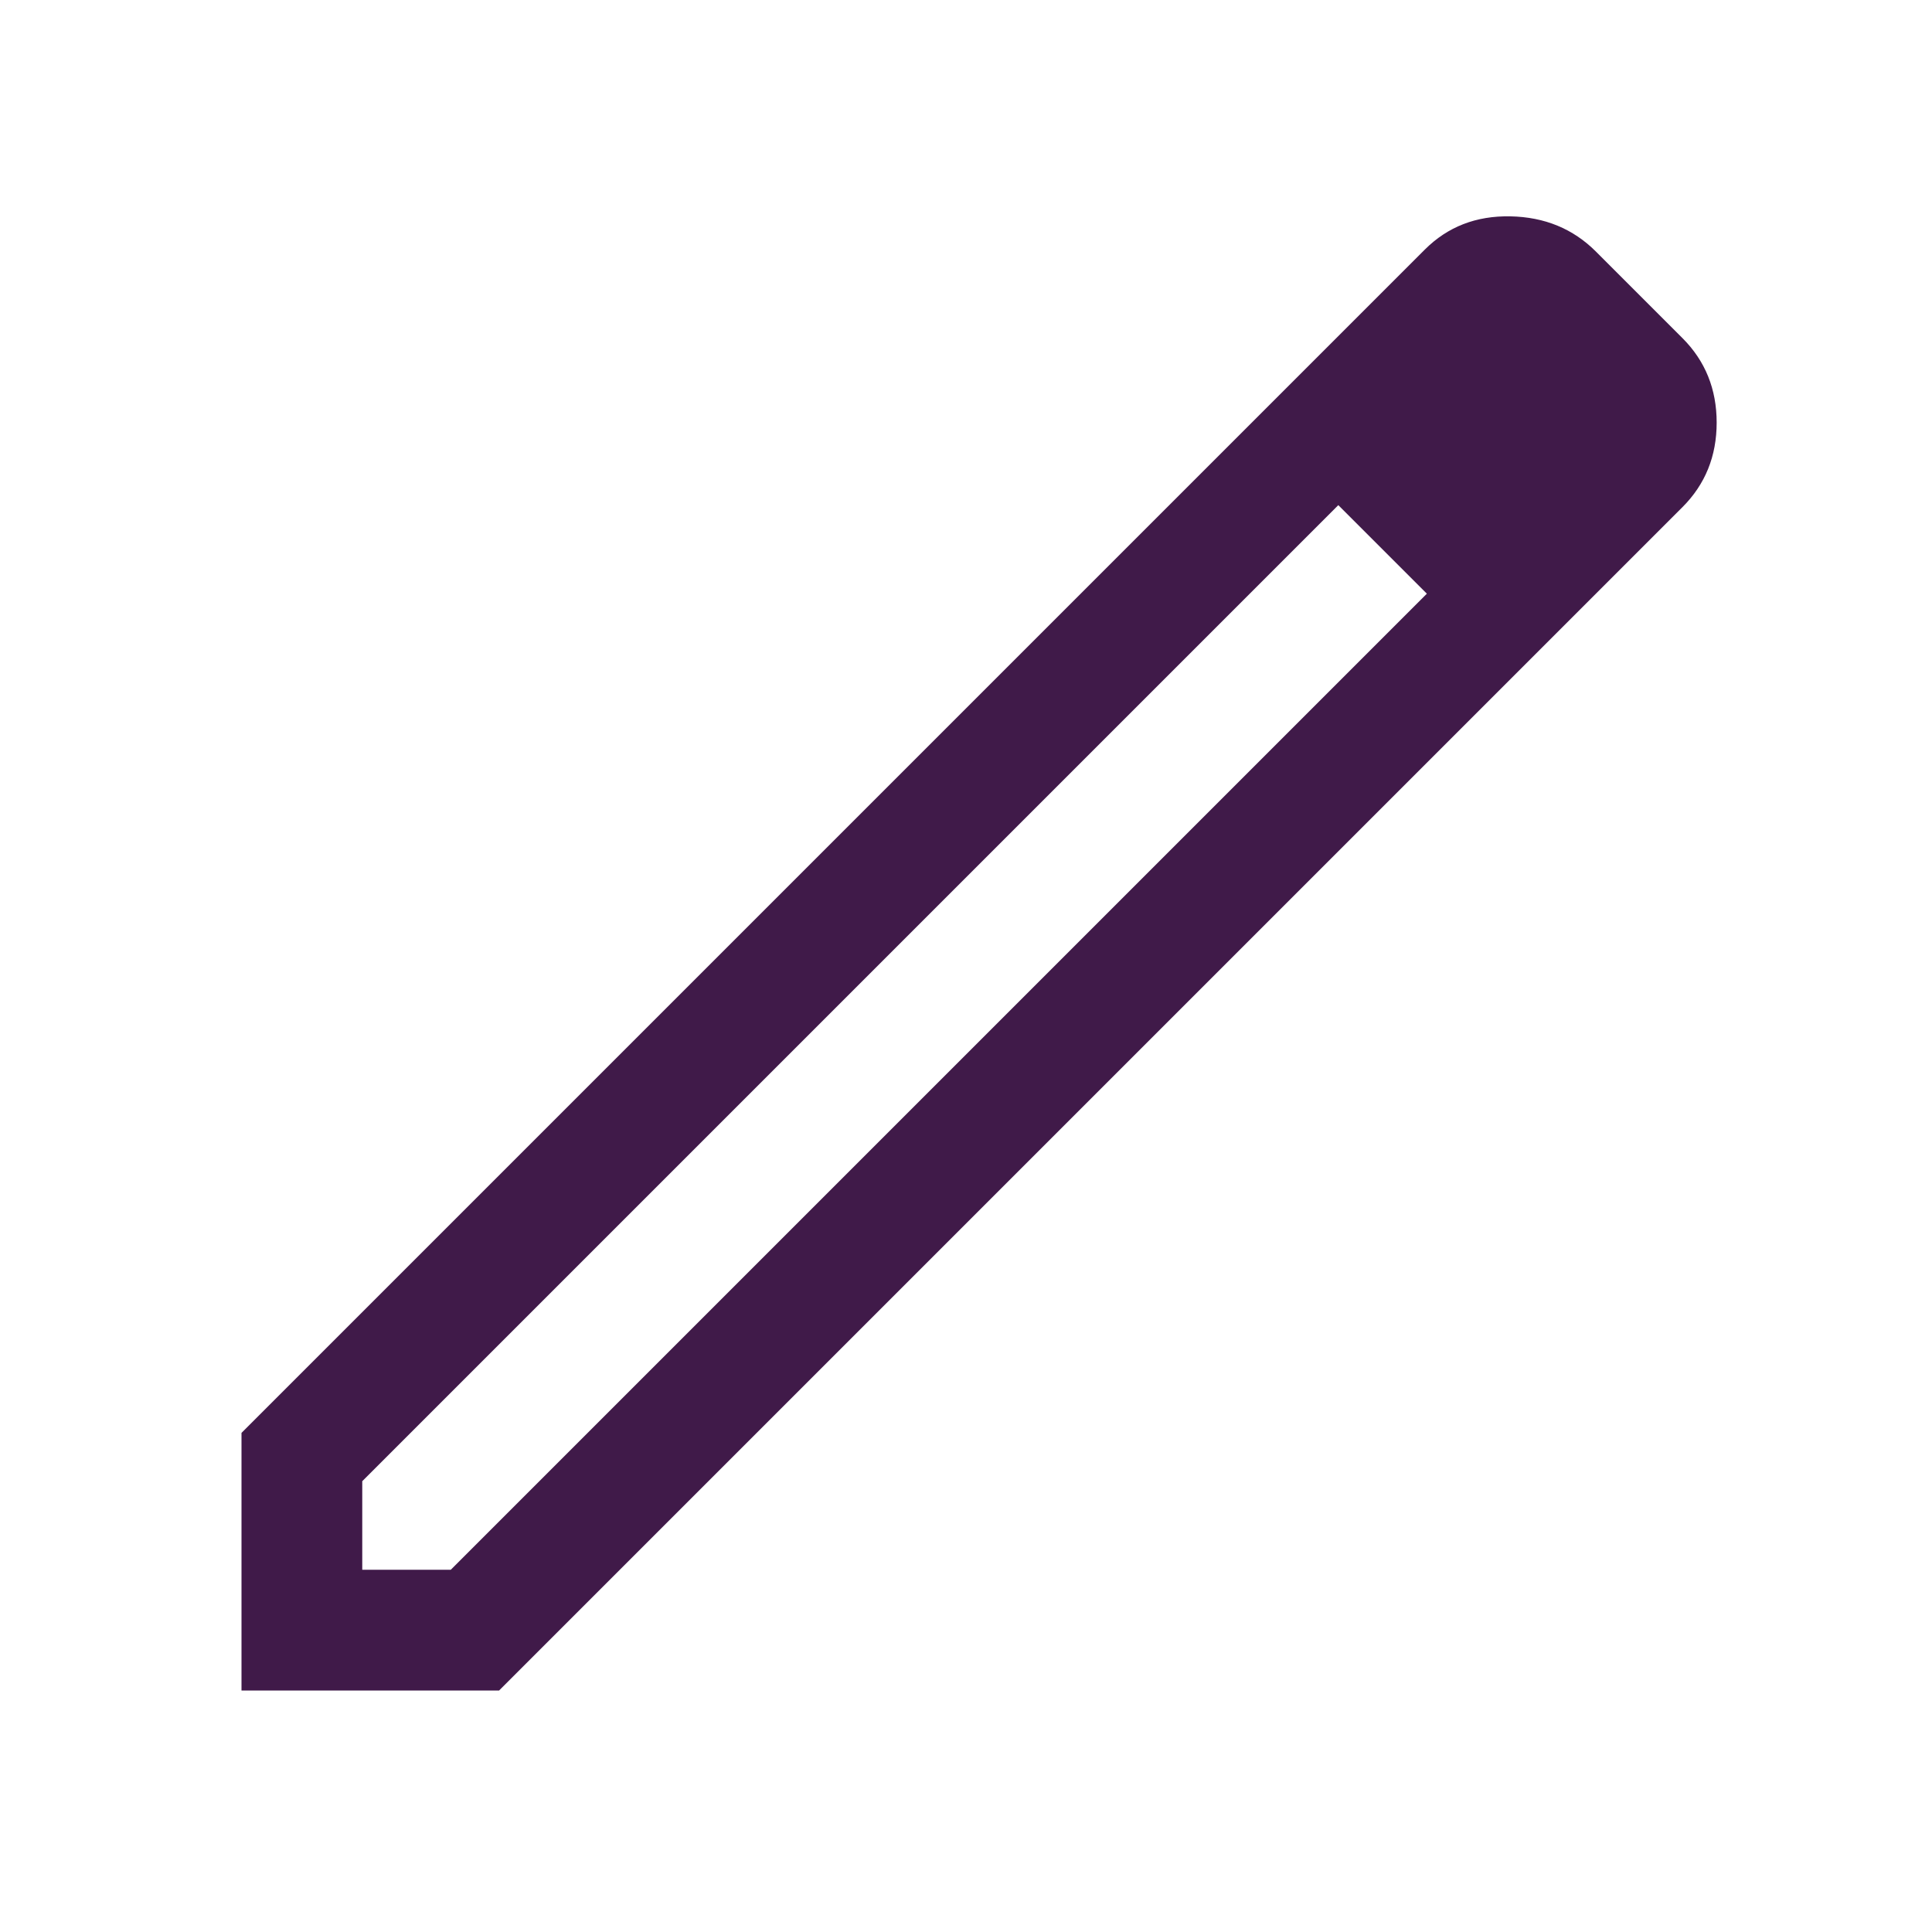
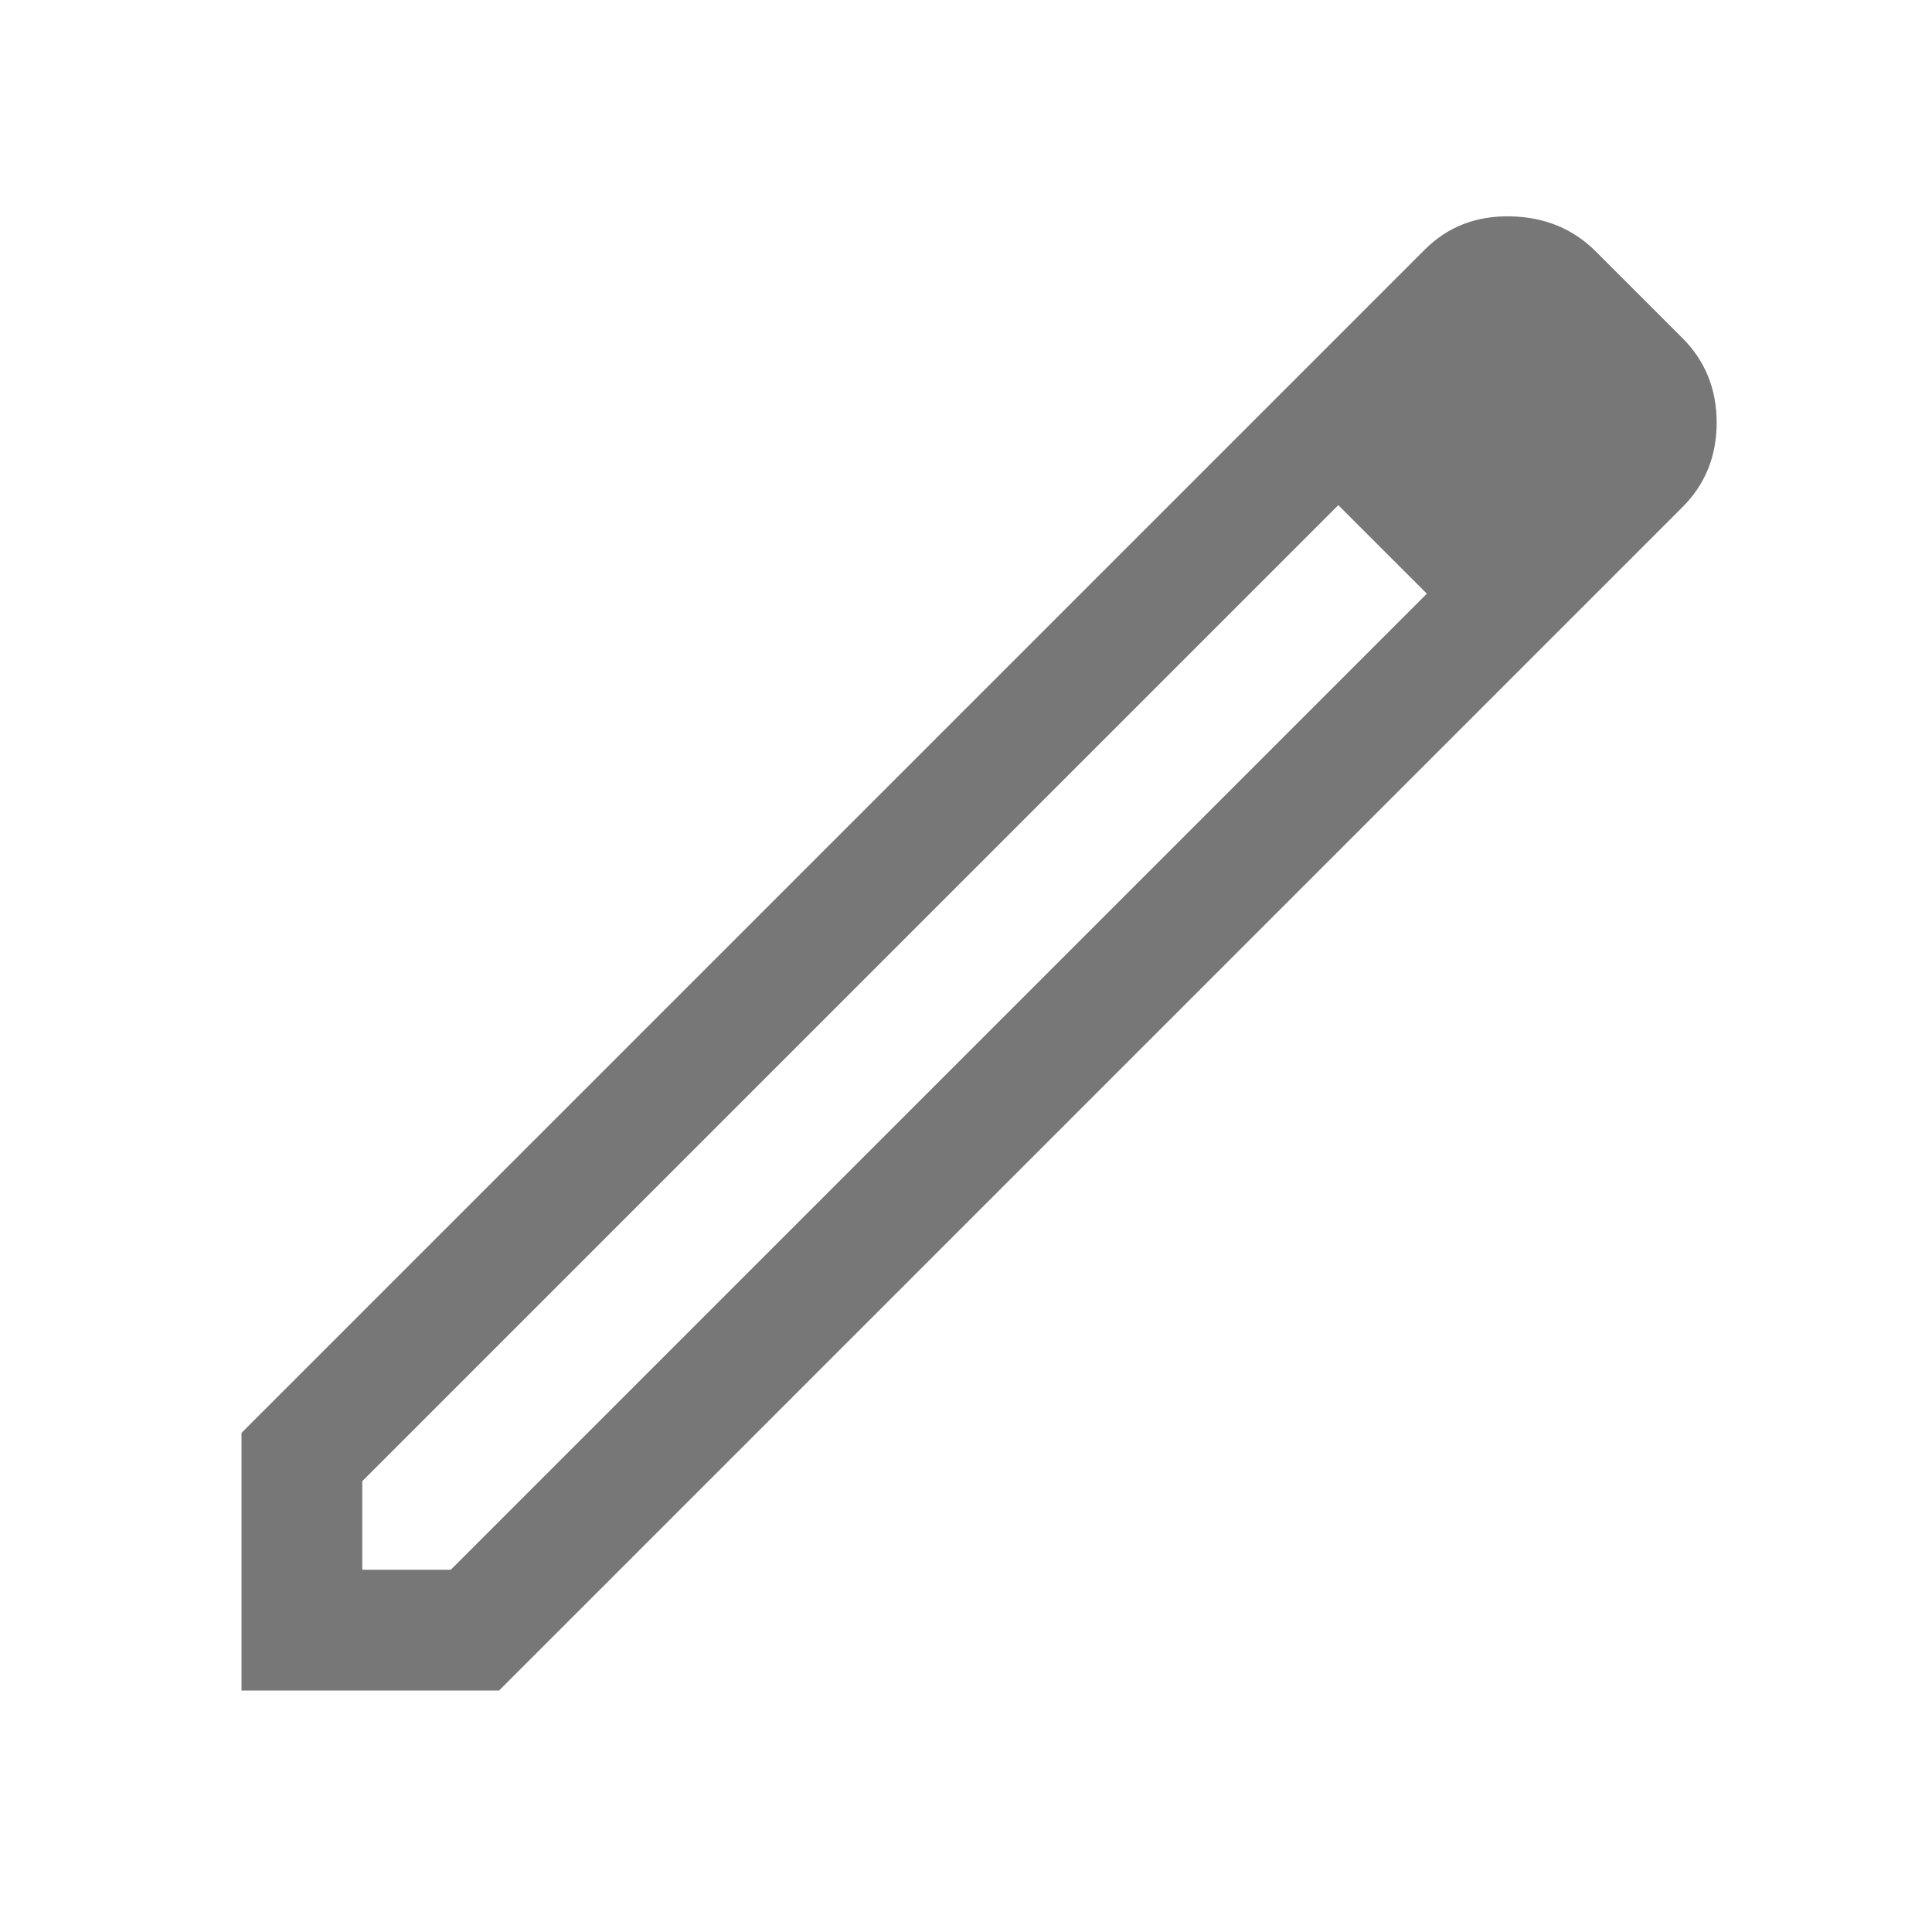
<svg xmlns="http://www.w3.org/2000/svg" height="48" width="48">
-   <path d="M9 39H11.2L35.45 14.75L34.35 13.65L33.25 12.55L9 36.8ZM6 42V35.6L35.4 6.2Q36.25 5.35 37.525 5.375Q38.8 5.4 39.65 6.25L41.8 8.4Q42.65 9.25 42.65 10.5Q42.65 11.75 41.8 12.6L12.4 42ZM39.5 10.45 37.45 8.4ZM35.45 14.75 34.35 13.65 33.25 12.55 35.45 14.75Z" fill="#401a49" />
+   <path d="M9 39H11.2L35.45 14.75L34.35 13.65L33.25 12.55L9 36.8ZM6 42V35.6L35.4 6.2Q36.25 5.35 37.525 5.375Q38.8 5.4 39.65 6.25L41.8 8.4Q42.65 9.25 42.65 10.5Q42.65 11.75 41.8 12.6L12.4 42ZM39.5 10.45 37.45 8.4ZM35.45 14.75 34.35 13.65 33.25 12.55 35.45 14.75Z" fill="#777" />
</svg>
